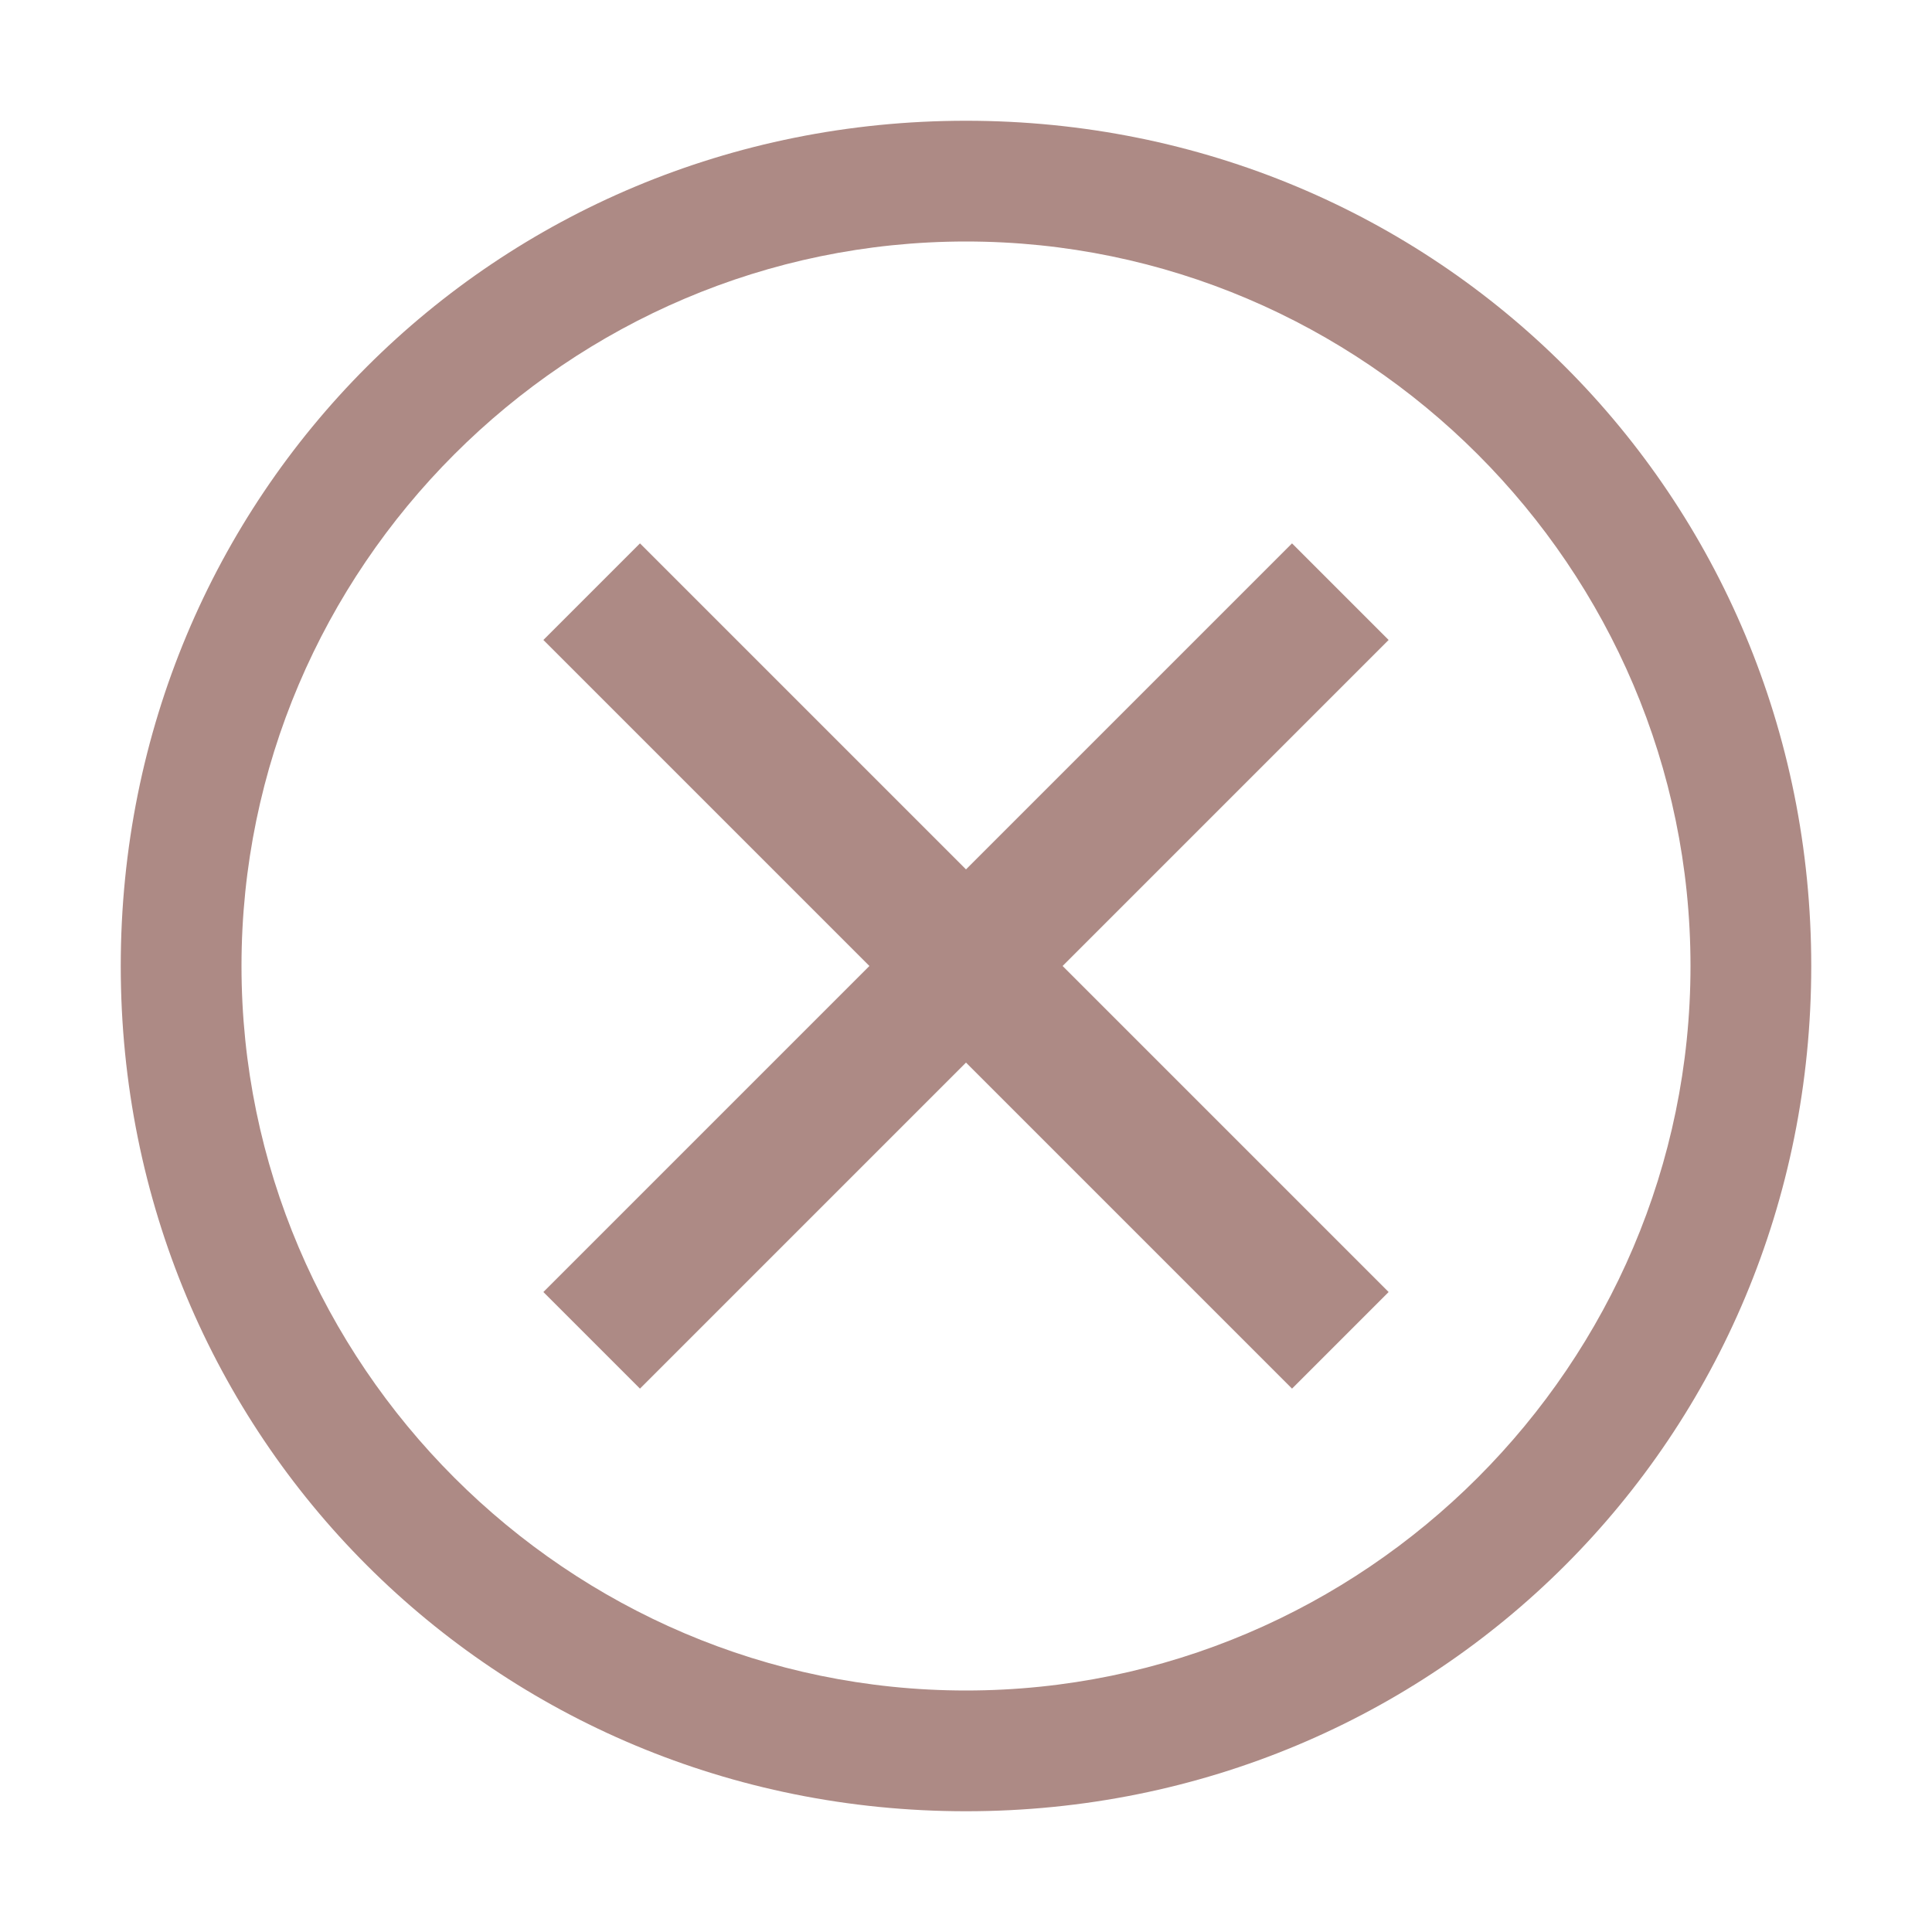
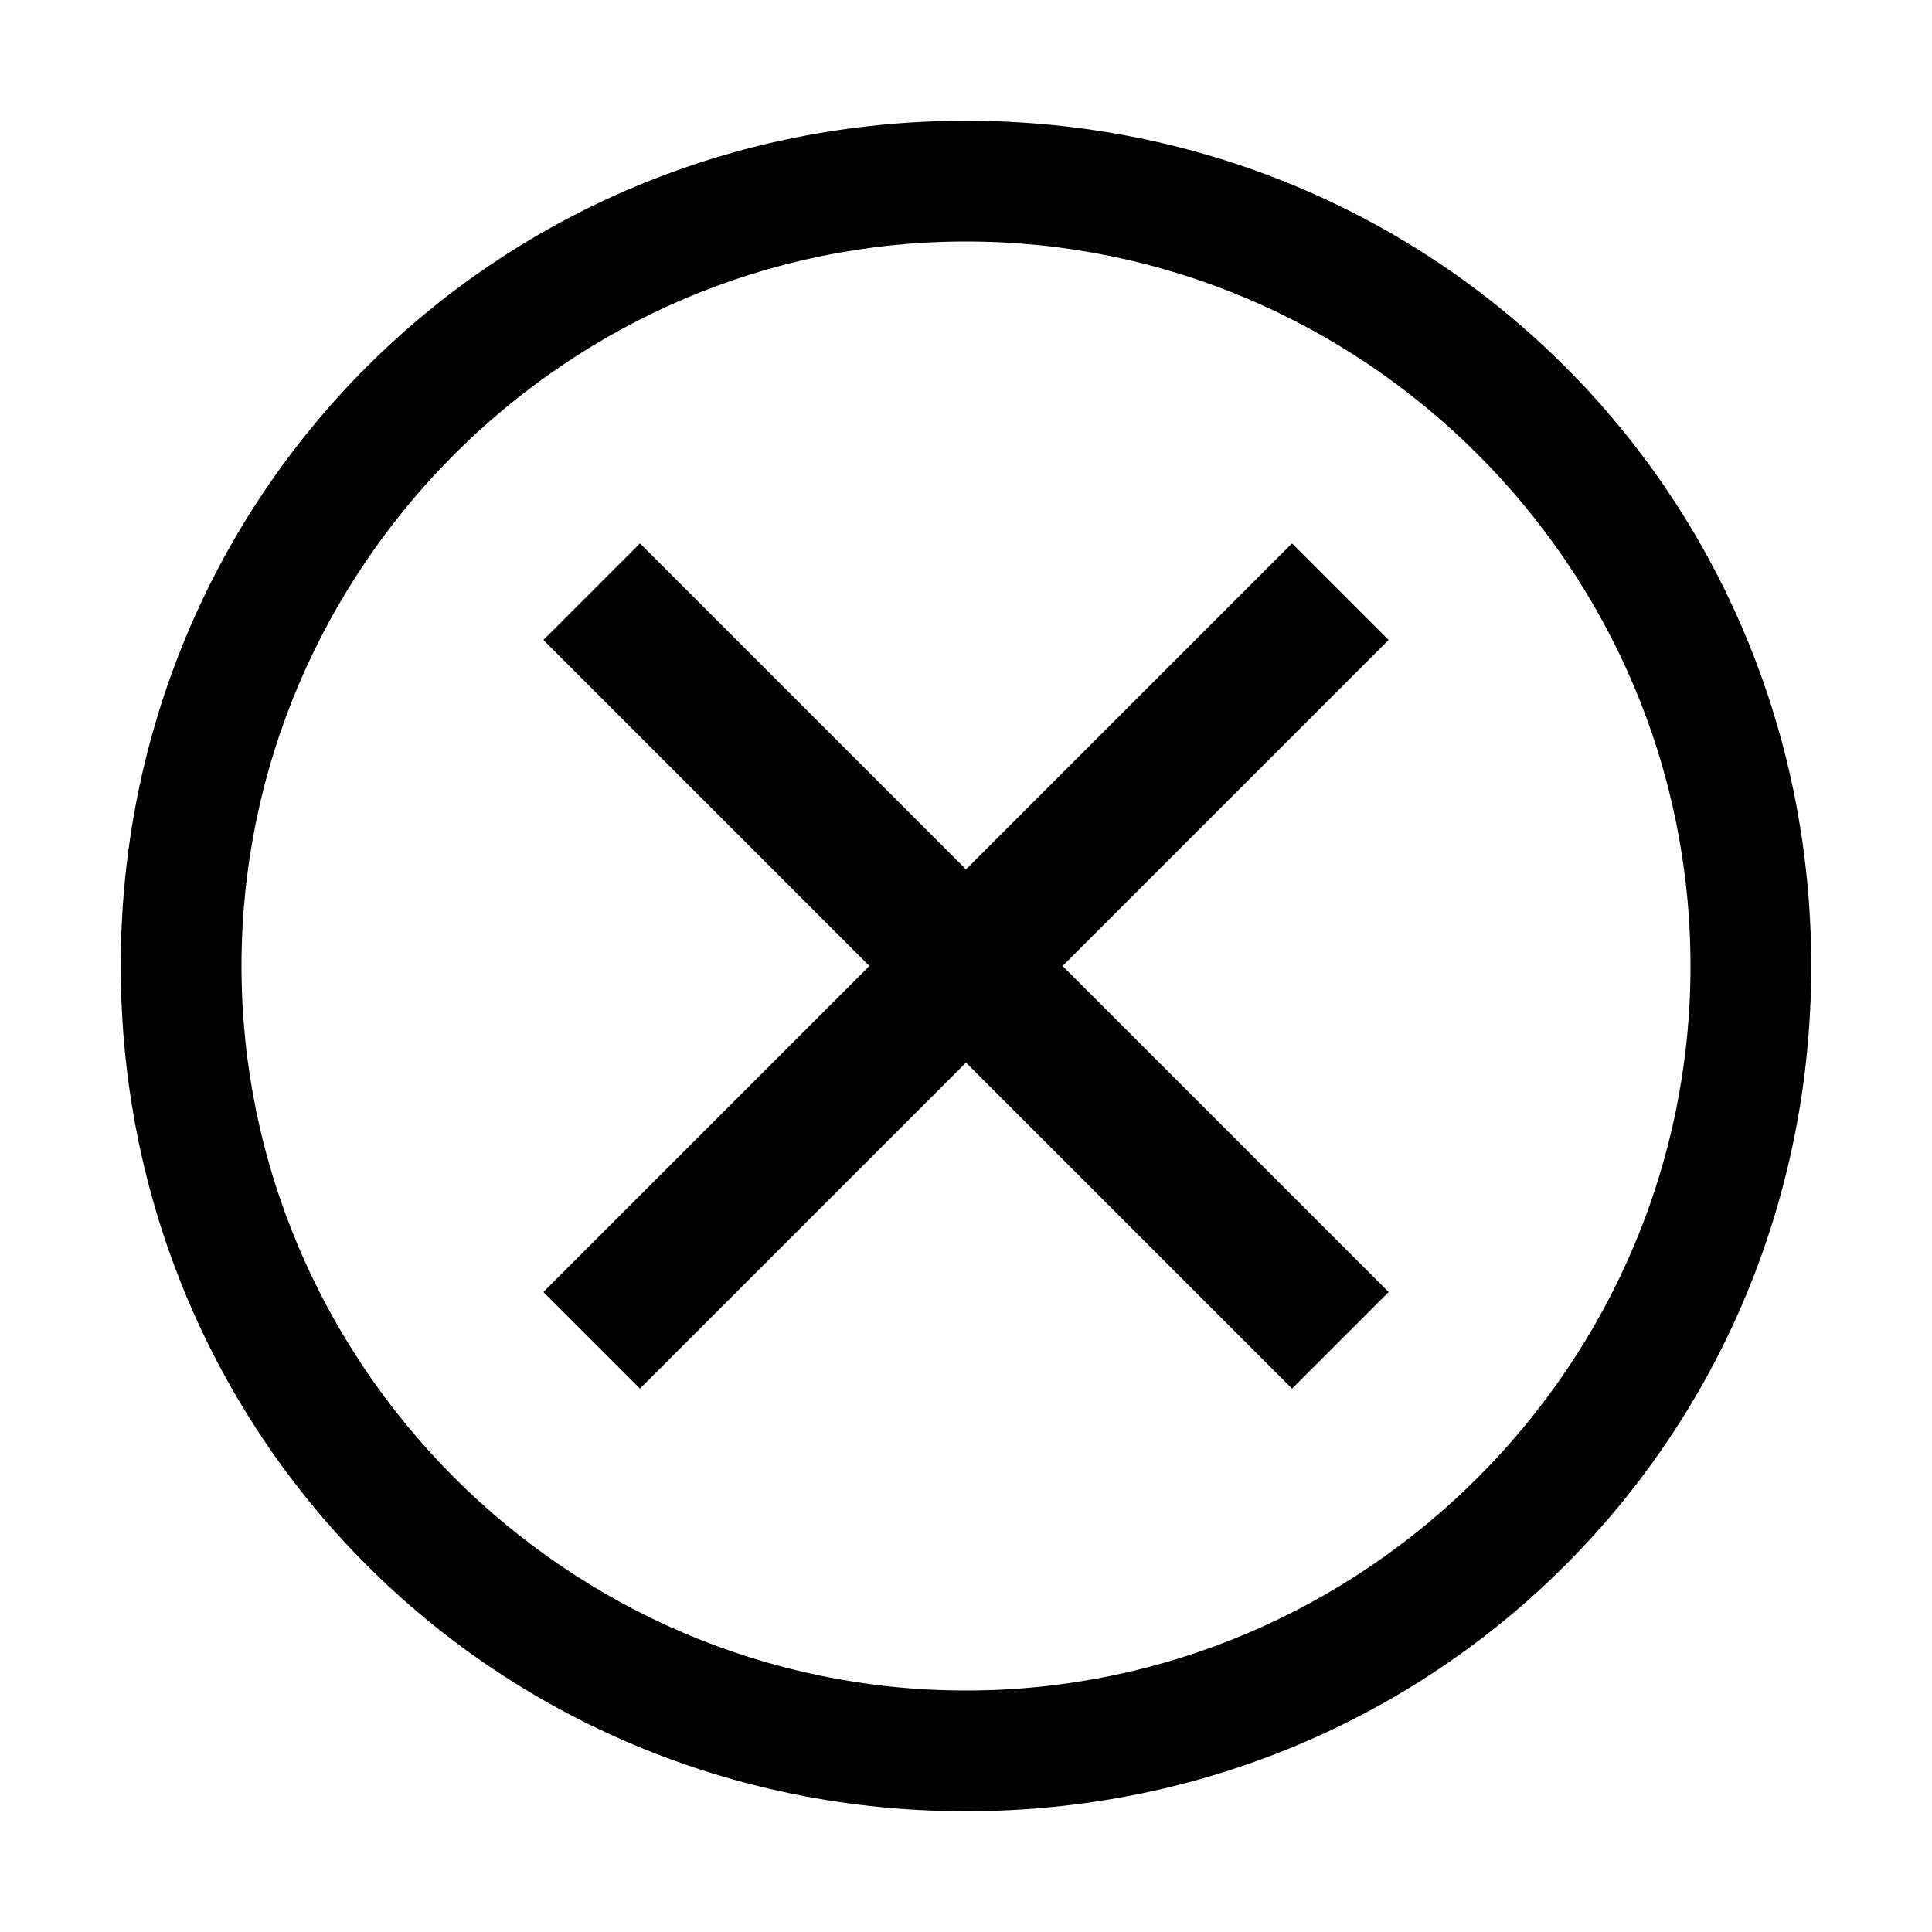
<svg xmlns="http://www.w3.org/2000/svg" width="20" height="20" viewBox="0 0 20 20" fill="none">
-   <path d="M10 1.25C5.125 1.25 1.25 5.125 1.25 10C1.25 14.875 5.125 18.75 10 18.75C14.875 18.75 18.75 14.875 18.75 10C18.75 5.125 14.875 1.25 10 1.25ZM10 17.5C5.875 17.5 2.5 14.125 2.5 10C2.5 5.875 5.875 2.5 10 2.5C14.125 2.5 17.5 5.875 17.5 10C17.5 14.125 14.125 17.5 10 17.5Z" fill="#AD8A85" />
-   <path d="M13.375 14.375L10 11L6.625 14.375L5.625 13.375L9 10L5.625 6.625L6.625 5.625L10 9L13.375 5.625L14.375 6.625L11 10L14.375 13.375L13.375 14.375Z" fill="#AD8A85" />
+   <path d="M10 1.25C5.125 1.25 1.25 5.125 1.25 10C1.25 14.875 5.125 18.75 10 18.75C14.875 18.75 18.75 14.875 18.75 10C18.75 5.125 14.875 1.25 10 1.25ZM10 17.5C5.875 17.5 2.5 14.125 2.5 10C2.5 5.875 5.875 2.5 10 2.5C14.125 2.5 17.5 5.875 17.5 10C17.5 14.125 14.125 17.5 10 17.5Z" fill="currentColor" />
+   <path d="M13.375 14.375L10 11L6.625 14.375L5.625 13.375L9 10L5.625 6.625L6.625 5.625L10 9L13.375 5.625L14.375 6.625L11 10L14.375 13.375L13.375 14.375Z" fill="currentColor" />
</svg>
